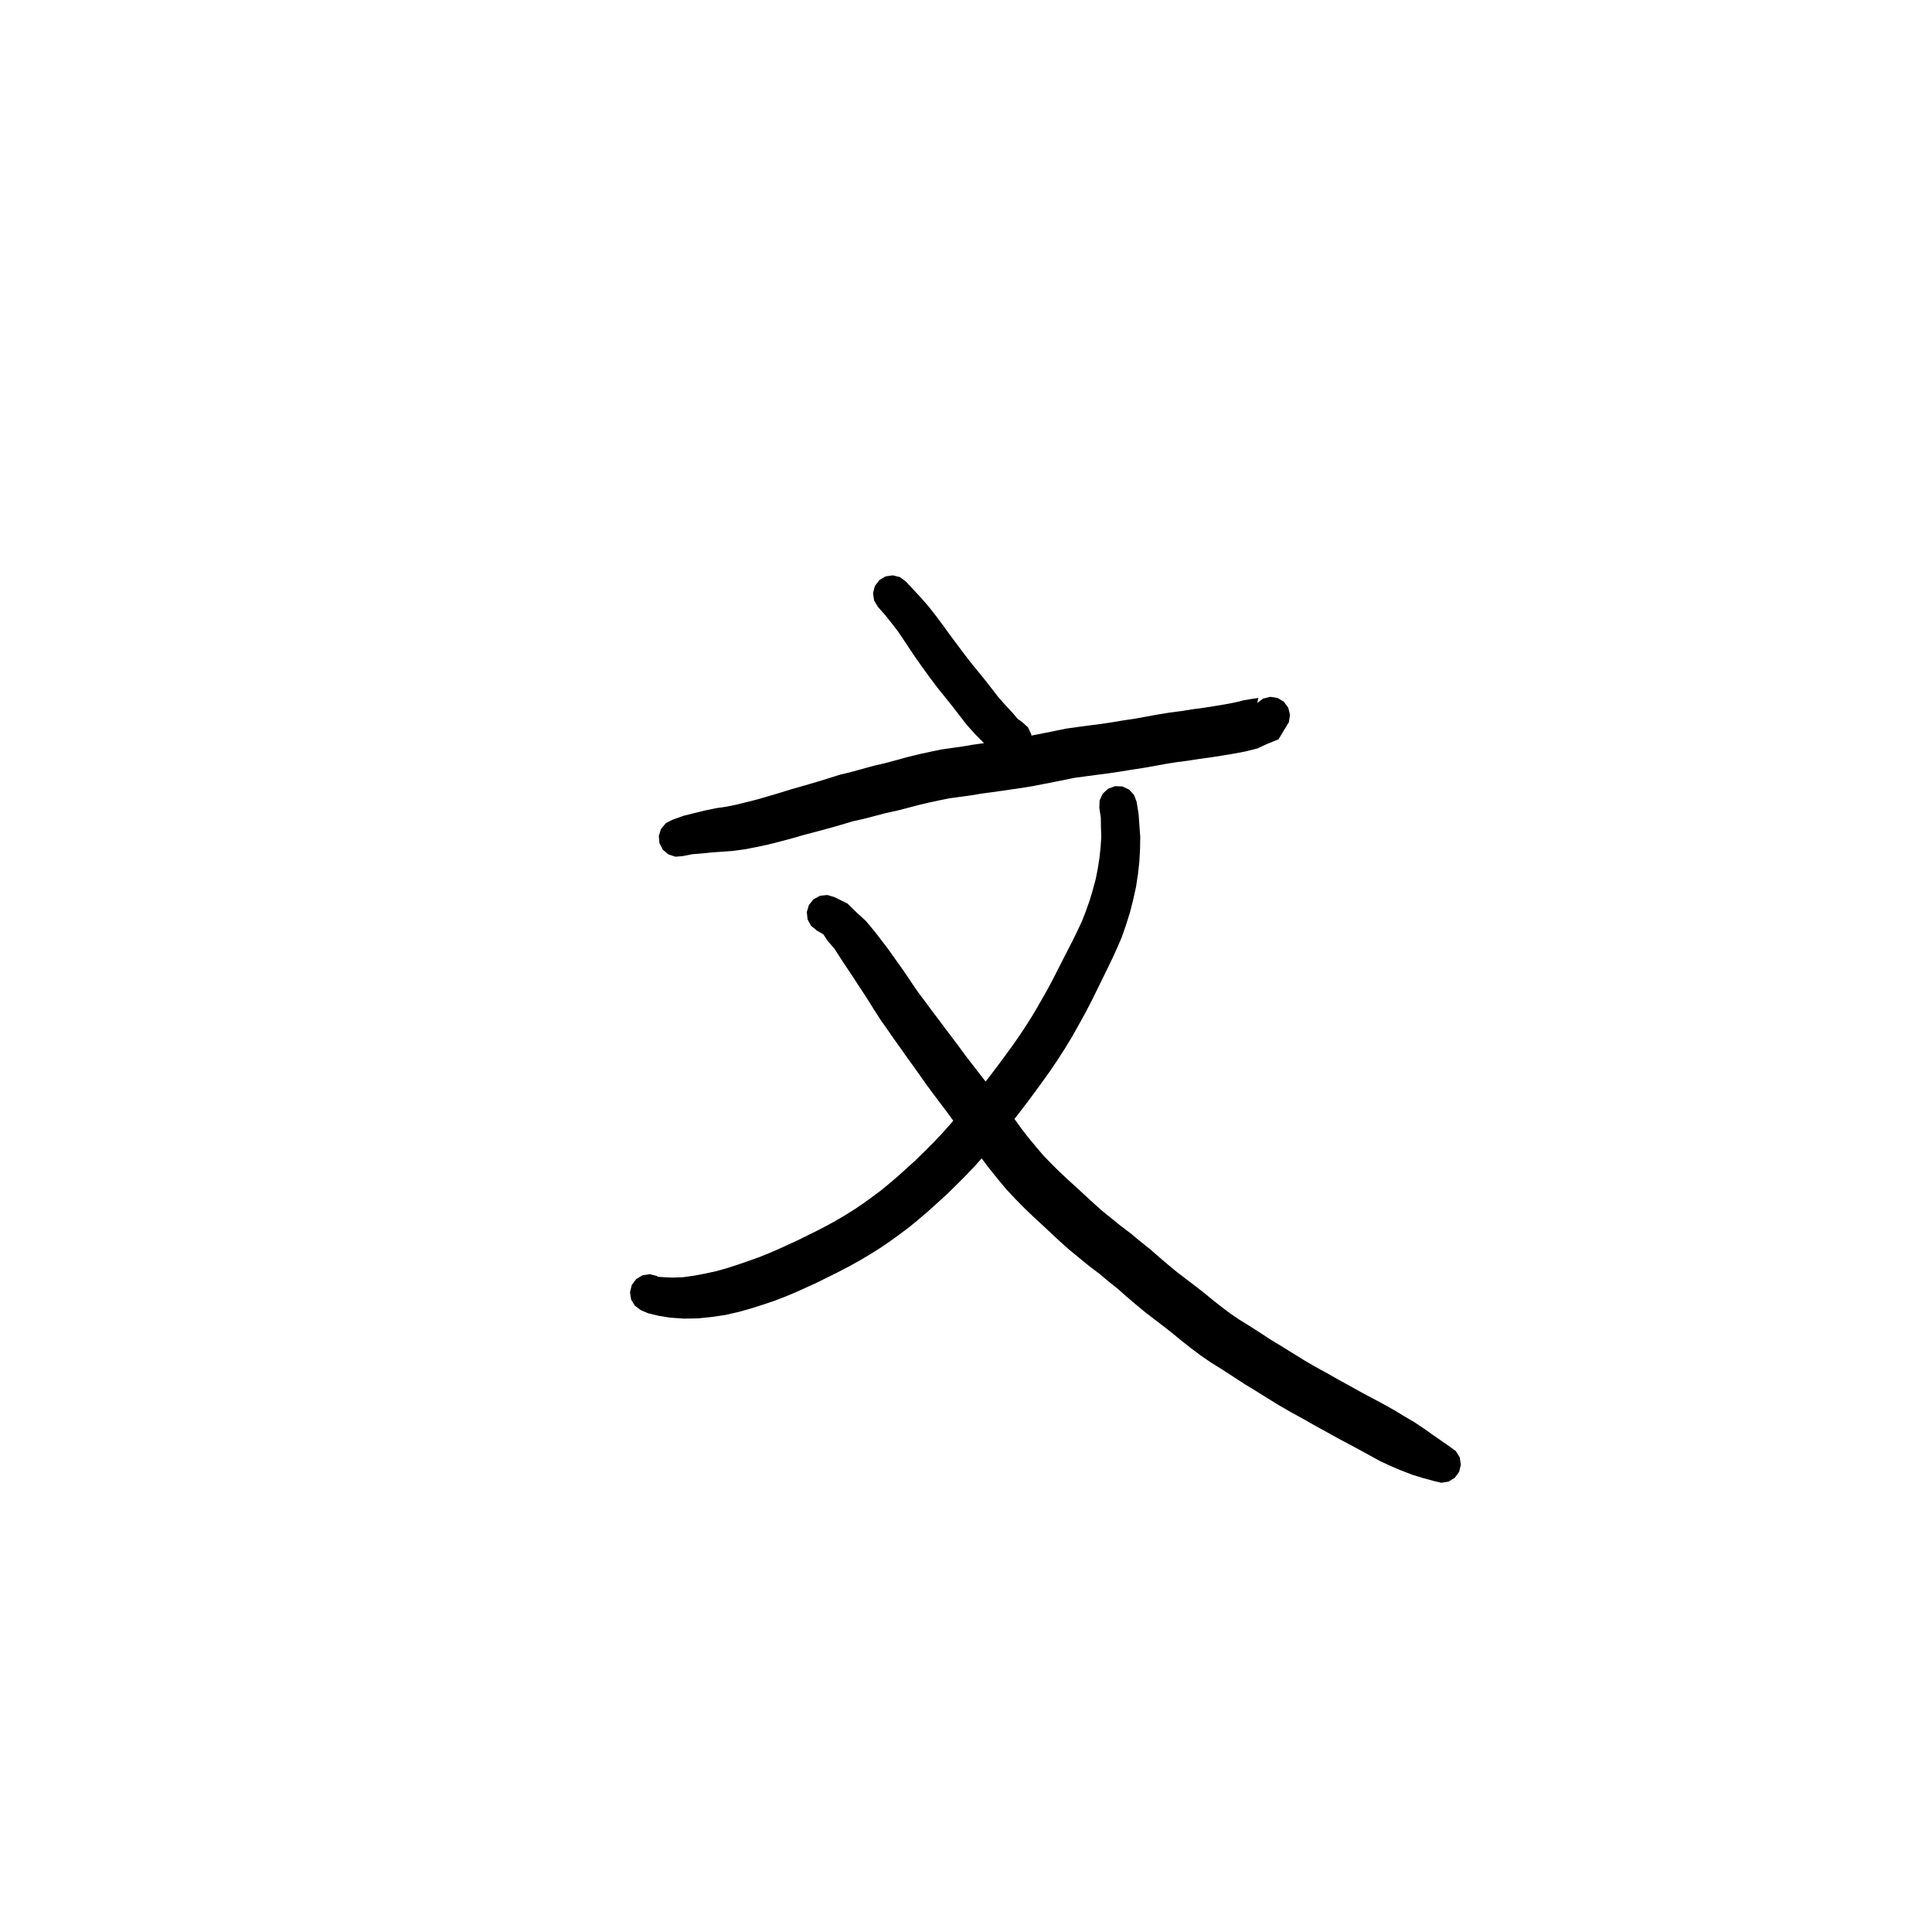
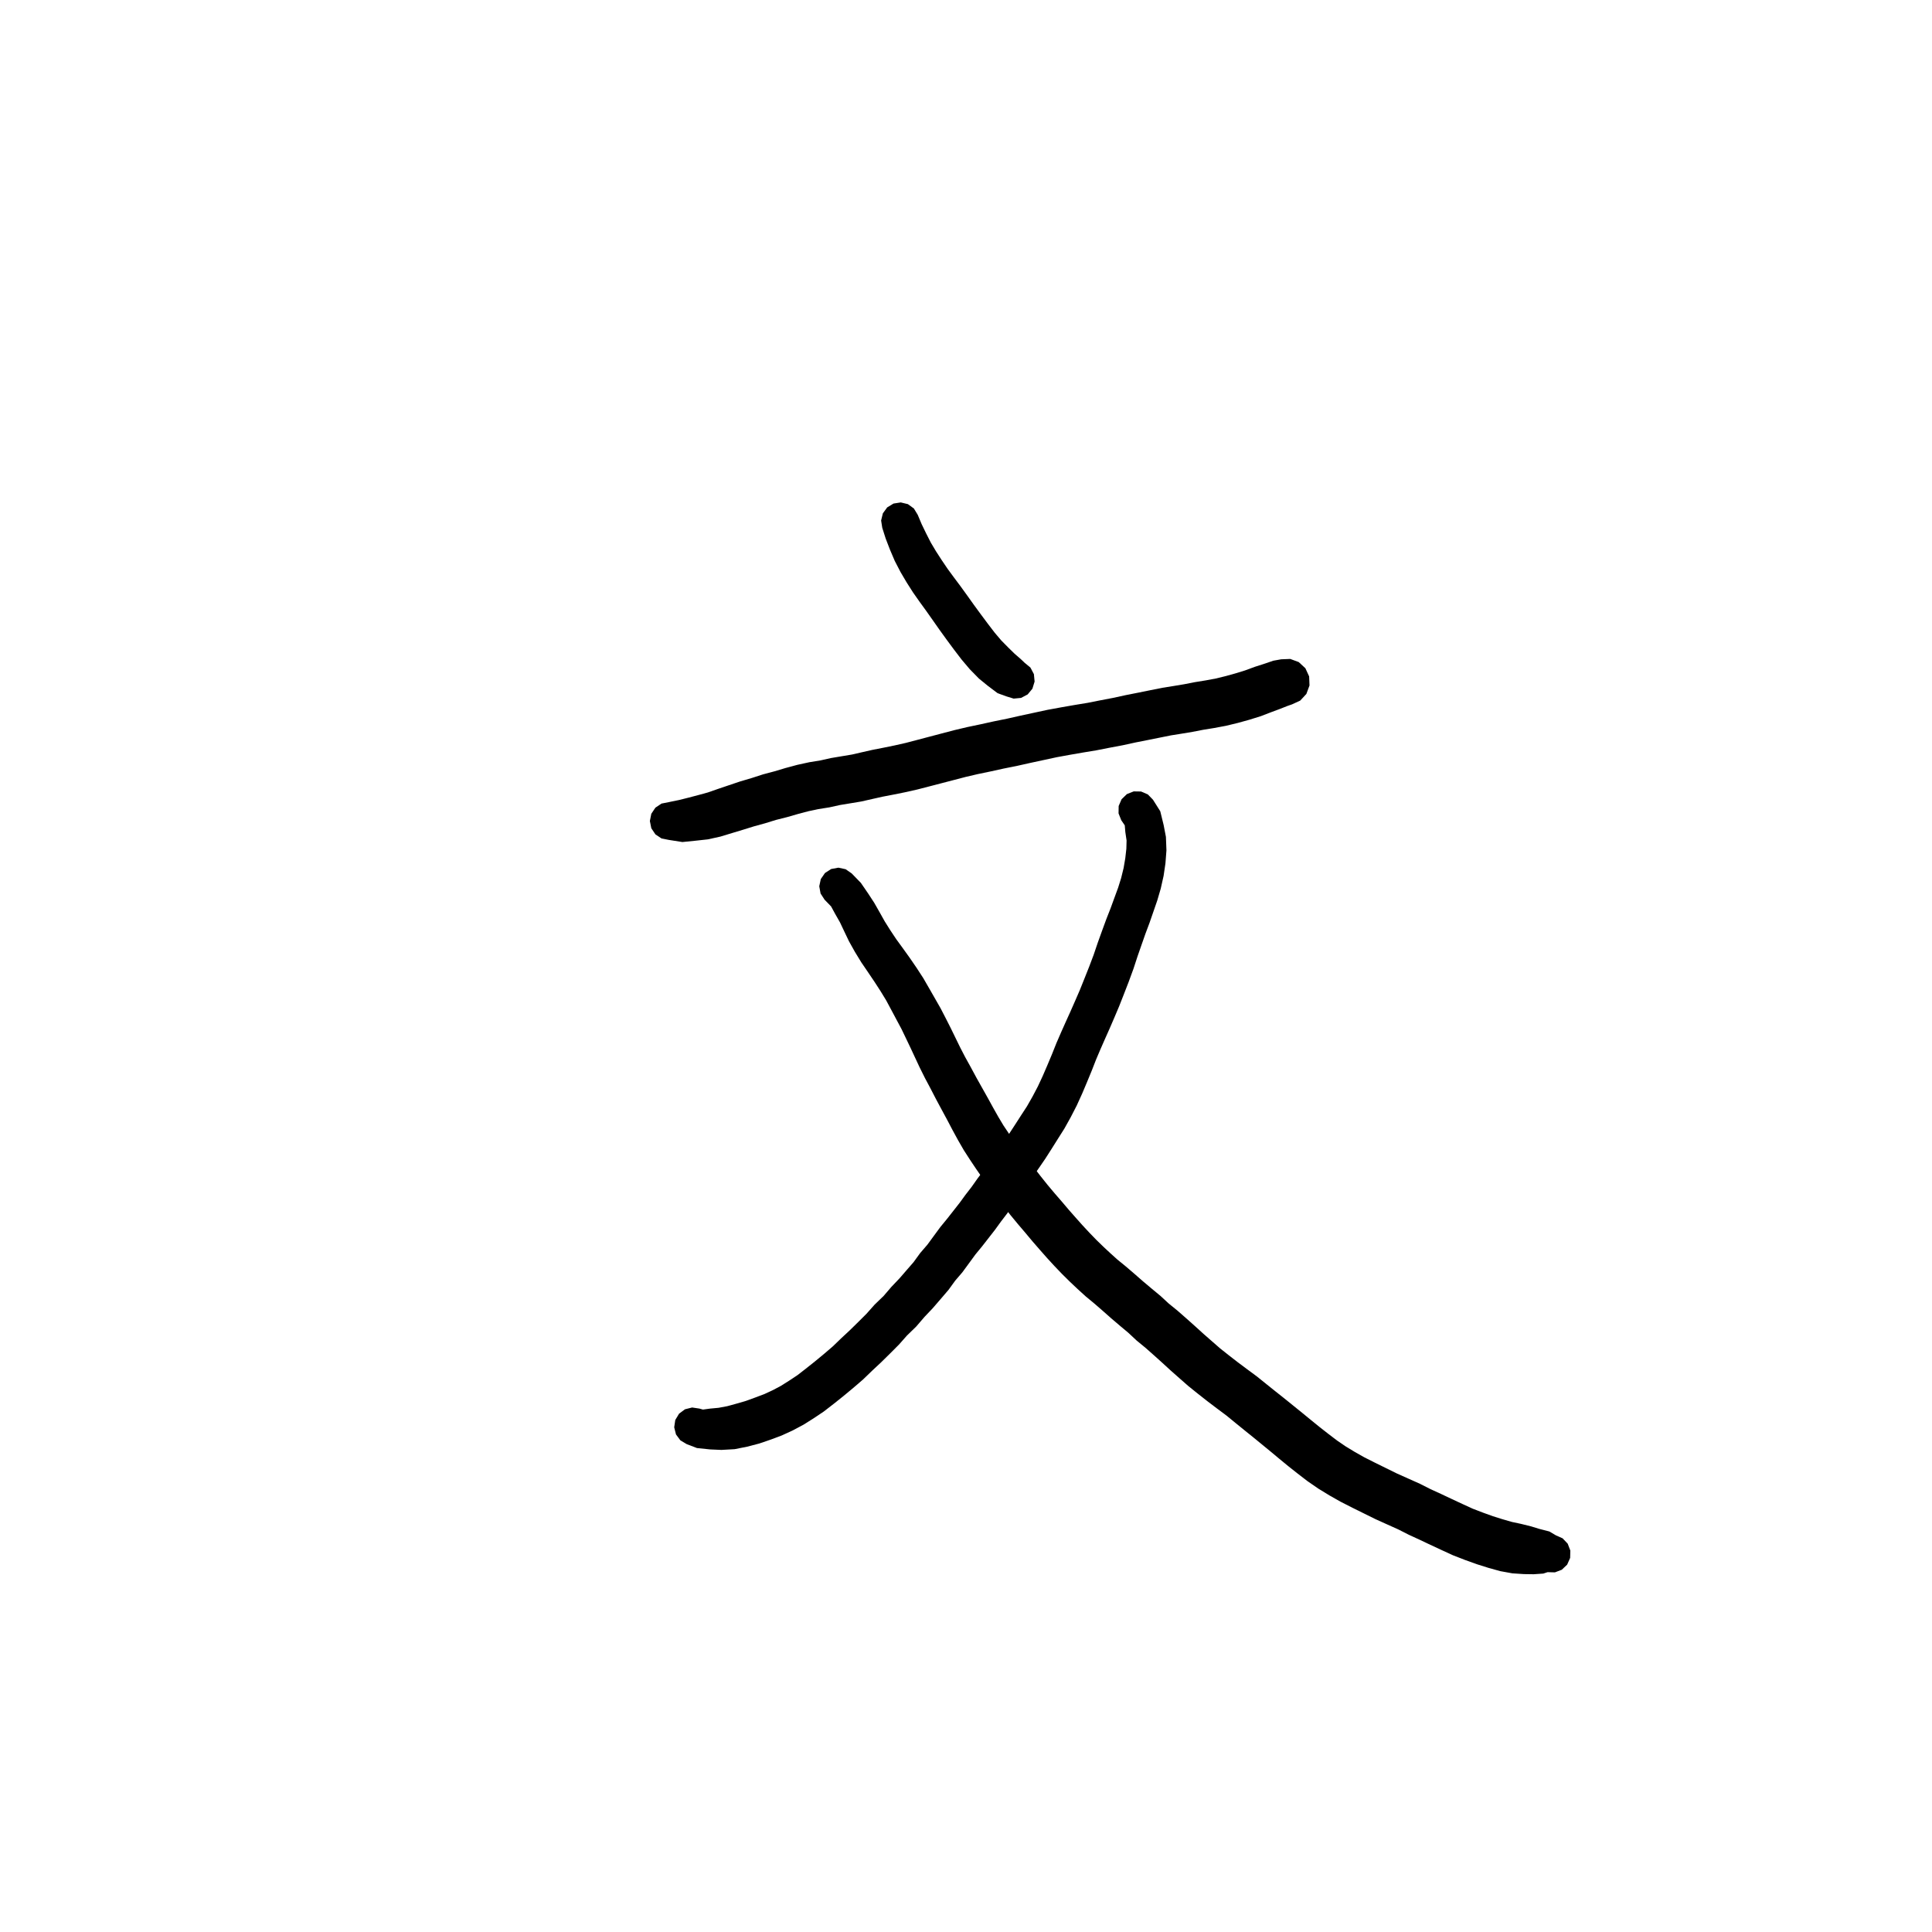
<svg xmlns="http://www.w3.org/2000/svg" viewBox="0 0 300 300" width="300" height="300">
-   <path d="M 136.322 94.237 L 137.425 95.479 L 138.472 96.795 L 139.43 98.034 L 140.299 99.322 L 141.223 100.714 L 142.197 102.172 L 143.258 103.659 L 144.339 105.154 L 145.521 106.729 L 146.716 108.214 L 147.858 109.631 L 148.931 111.022 L 150.099 112.531 L 151.378 113.965 L 152.539 115.131 L 153.928 116.568 L 155.532 117.458 L 156.673 117.867 L 157.884 117.808 L 158.981 117.291 L 159.796 116.393 L 160.205 115.251 L 160.146 114.04 L 159.628 112.943 L 158.73 112.129 L 158.047 111.646 L 157.241 110.704 L 156.16 109.537 L 155.107 108.364 L 154.079 107.037 L 152.956 105.593 L 151.765 104.127 L 150.628 102.731 L 149.523 101.287 L 148.454 99.854 L 147.41 98.46 L 146.418 97.082 L 145.374 95.684 L 144.276 94.274 L 143.085 92.905 L 141.846 91.568 L 140.662 90.294 L 139.743 89.614 L 138.633 89.337 L 137.501 89.506 L 136.521 90.095 L 135.84 91.015 L 135.564 92.125 L 135.733 93.256 Z" fill="black" fill-rule="nonzero" />
-   <path d="M 106.021 132.935 L 107.498 132.641 L 108.96 132.526 L 110.515 132.368 L 111.999 132.26 L 113.734 132.139 L 115.595 131.888 L 117.407 131.541 L 119.29 131.141 L 121.233 130.644 L 123.067 130.153 L 124.979 129.605 L 126.878 129.107 L 128.793 128.59 L 130.63 128.067 L 132.388 127.539 L 134.077 127.162 L 135.858 126.7 L 137.479 126.273 L 139.3 125.873 L 141.12 125.405 L 142.775 124.967 L 144.398 124.587 L 146.026 124.242 L 147.461 123.956 L 148.993 123.75 L 150.696 123.517 L 152.32 123.246 L 153.915 123.028 L 155.558 122.799 L 157.098 122.573 L 158.71 122.341 L 160.453 122.053 L 162.134 121.725 L 163.763 121.405 L 165.38 121.083 L 166.82 120.787 L 168.334 120.579 L 170.033 120.354 L 171.816 120.123 L 173.783 119.839 L 175.715 119.518 L 177.567 119.241 L 179.411 118.911 L 181.137 118.599 L 182.754 118.343 L 184.515 118.114 L 186.238 117.841 L 187.946 117.614 L 189.764 117.33 L 191.496 117.044 L 193.339 116.696 L 195.238 116.225 L 196.636 115.569 L 198.529 114.799 L 199.544 113.115 L 200.138 112.137 L 200.312 111.007 L 200.041 109.895 L 199.364 108.973 L 198.387 108.379 L 197.256 108.205 L 196.145 108.476 L 195.222 109.152 L 195.399 108.384 L 194.379 108.528 L 193.125 108.741 L 191.684 109.094 L 190.142 109.385 L 188.535 109.648 L 186.831 109.914 L 185.109 110.144 L 183.401 110.42 L 181.64 110.649 L 179.827 110.941 L 178.031 111.27 L 176.307 111.58 L 174.499 111.852 L 172.589 112.171 L 170.759 112.437 L 169.021 112.663 L 167.289 112.895 L 165.51 113.145 L 163.839 113.488 L 162.254 113.807 L 160.636 114.127 L 159.069 114.44 L 157.518 114.701 L 155.974 114.926 L 154.45 115.157 L 152.846 115.386 L 151.148 115.626 L 149.524 115.904 L 147.934 116.129 L 146.172 116.38 L 144.451 116.734 L 142.694 117.121 L 140.887 117.564 L 139.156 118.041 L 137.5 118.487 L 135.662 118.912 L 133.898 119.399 L 132.249 119.852 L 130.417 120.297 L 128.47 120.913 L 126.738 121.442 L 124.903 121.978 L 122.958 122.532 L 121.029 123.127 L 119.295 123.642 L 117.533 124.152 L 115.848 124.574 L 114.275 124.96 L 112.798 125.258 L 111.148 125.503 L 109.476 125.852 L 107.875 126.243 L 106.135 126.677 L 104.41 127.297 L 103.393 127.82 L 102.653 128.693 L 102.303 129.782 L 102.397 130.922 L 102.92 131.939 L 103.792 132.679 L 104.881 133.029 Z" fill="black" fill-rule="nonzero" />
-   <path d="M 170.703 125.431 L 170.933 126.949 L 170.956 128.46 L 171.008 130 L 170.902 131.513 L 170.734 133.134 L 170.485 134.747 L 170.157 136.445 L 169.697 138.157 L 169.194 139.848 L 168.61 141.489 L 167.997 143.064 L 167.323 144.496 L 166.626 145.933 L 165.874 147.398 L 165.105 148.9 L 164.292 150.495 L 163.451 152.149 L 162.562 153.806 L 161.522 155.627 L 160.491 157.412 L 159.439 159.096 L 158.355 160.733 L 157.248 162.329 L 156.197 163.766 L 155.158 165.178 L 154.145 166.516 L 153.133 167.831 L 152.047 169.207 L 151.037 170.538 L 149.912 171.845 L 148.677 173.274 L 147.415 174.731 L 146.169 176.126 L 144.866 177.491 L 143.512 178.844 L 142.156 180.177 L 140.748 181.45 L 139.369 182.694 L 138.036 183.827 L 136.707 184.918 L 135.356 185.923 L 134.027 186.88 L 132.707 187.773 L 131.266 188.675 L 129.843 189.516 L 128.394 190.315 L 126.89 191.098 L 125.293 191.883 L 123.832 192.613 L 122.335 193.294 L 120.821 193.988 L 119.36 194.618 L 117.786 195.247 L 116.171 195.823 L 114.506 196.393 L 112.899 196.914 L 111.207 197.391 L 109.48 197.763 L 107.721 198.094 L 106.076 198.325 L 104.445 198.384 L 103.216 198.332 L 102.167 198.257 L 102.004 198.133 L 100.894 197.857 L 99.763 198.027 L 98.783 198.617 L 98.103 199.537 L 97.827 200.647 L 97.997 201.779 L 98.587 202.759 L 99.507 203.438 L 100.639 203.924 L 102.365 204.337 L 104.064 204.605 L 106.23 204.756 L 108.426 204.712 L 110.556 204.494 L 112.671 204.181 L 114.776 203.696 L 116.645 203.165 L 118.457 202.591 L 120.271 201.979 L 122.082 201.282 L 123.732 200.585 L 125.328 199.861 L 126.942 199.125 L 128.5 198.345 L 130.151 197.529 L 131.803 196.665 L 133.418 195.772 L 135.014 194.829 L 136.638 193.81 L 138.154 192.782 L 139.615 191.726 L 141.146 190.581 L 142.653 189.34 L 144.11 188.094 L 145.567 186.776 L 147.086 185.397 L 148.566 183.939 L 150.002 182.502 L 151.444 180.985 L 152.805 179.452 L 154.104 177.937 L 155.339 176.484 L 156.592 175.001 L 157.686 173.541 L 158.75 172.174 L 159.796 170.79 L 160.843 169.384 L 161.907 167.914 L 163.007 166.377 L 164.186 164.634 L 165.344 162.84 L 166.487 160.957 L 167.561 159.036 L 168.625 157.107 L 169.566 155.288 L 170.416 153.557 L 171.204 151.95 L 171.945 150.433 L 172.702 148.879 L 173.423 147.298 L 174.167 145.574 L 174.835 143.672 L 175.44 141.746 L 175.943 139.777 L 176.398 137.739 L 176.71 135.686 L 176.919 133.776 L 177.025 131.875 L 177.056 129.959 L 176.925 128.16 L 176.796 126.347 L 176.493 124.511 L 176.097 123.438 L 175.32 122.598 L 174.281 122.12 L 173.138 122.075 L 172.065 122.472 L 171.225 123.249 L 170.747 124.288 Z" fill="black" fill-rule="nonzero" />
-   <path d="M 126.837 144.49 L 127.852 145.088 L 128.519 146.1 L 129.549 147.286 L 130.342 148.512 L 131.274 149.945 L 132.218 151.338 L 133.124 152.747 L 134.053 154.149 L 134.916 155.49 L 135.808 156.923 L 136.762 158.401 L 137.777 159.834 L 138.719 161.203 L 139.736 162.621 L 140.727 164.034 L 141.77 165.477 L 142.74 166.833 L 143.77 168.305 L 144.843 169.757 L 145.942 171.222 L 146.985 172.592 L 148.035 174.041 L 149.159 175.506 L 150.258 176.937 L 151.279 178.25 L 152.335 179.745 L 153.569 181.387 L 154.849 182.973 L 156.213 184.624 L 157.671 186.179 L 159.058 187.587 L 160.464 188.934 L 161.824 190.19 L 163.088 191.372 L 164.443 192.64 L 165.997 194.03 L 167.573 195.325 L 169.094 196.565 L 170.674 197.763 L 172.142 198.99 L 173.562 200.122 L 174.884 201.295 L 176.304 202.503 L 177.704 203.664 L 179.16 204.79 L 180.592 205.884 L 181.973 206.96 L 183.378 208.118 L 184.866 209.296 L 186.441 210.478 L 188.097 211.61 L 189.762 212.645 L 191.389 213.697 L 193.148 214.849 L 194.989 215.971 L 196.735 217.062 L 198.532 218.173 L 200.406 219.255 L 202.289 220.288 L 204.053 221.296 L 205.832 222.265 L 207.61 223.259 L 209.404 224.216 L 211.042 225.091 L 212.636 225.964 L 214.322 226.891 L 215.998 227.666 L 217.594 228.342 L 219.278 228.991 L 220.975 229.516 L 222.681 229.975 L 223.793 230.244 L 224.923 230.067 L 225.899 229.471 L 226.573 228.547 L 226.842 227.435 L 226.665 226.305 L 226.069 225.328 L 225.144 224.654 L 223.724 223.667 L 222.418 222.758 L 221.083 221.807 L 219.614 220.836 L 218.133 219.963 L 216.572 219.016 L 214.873 218.059 L 213.172 217.15 L 211.444 216.231 L 209.7 215.258 L 207.956 214.307 L 206.199 213.302 L 204.331 212.277 L 202.638 211.3 L 200.958 210.262 L 199.182 209.157 L 197.41 208.083 L 195.738 206.994 L 194.027 205.896 L 192.444 204.919 L 191.081 203.992 L 189.729 202.979 L 188.38 201.915 L 186.949 200.741 L 185.448 199.576 L 183.999 198.474 L 182.665 197.45 L 181.411 196.415 L 180.087 195.291 L 178.665 194.039 L 177.158 192.839 L 175.607 191.55 L 173.984 190.324 L 172.579 189.185 L 171.136 188.011 L 169.763 186.793 L 168.464 185.591 L 167.167 184.394 L 165.828 183.18 L 164.535 181.966 L 163.269 180.721 L 162.028 179.44 L 160.831 178.026 L 159.642 176.593 L 158.543 175.171 L 157.448 173.647 L 156.32 172.216 L 155.223 170.811 L 154.152 169.44 L 153.097 168.008 L 151.991 166.588 L 150.894 165.171 L 149.864 163.832 L 148.835 162.423 L 147.793 161.034 L 146.731 159.641 L 145.709 158.263 L 144.667 156.891 L 143.688 155.562 L 142.691 154.251 L 141.815 152.984 L 140.879 151.581 L 139.912 150.178 L 138.92 148.789 L 137.904 147.363 L 136.836 145.966 L 135.755 144.563 L 134.49 143.045 L 133.141 141.806 L 131.598 140.302 L 129.563 139.299 L 128.466 138.975 L 127.329 139.095 L 126.324 139.642 L 125.605 140.532 L 125.281 141.629 L 125.401 142.766 L 125.948 143.771 Z" fill="black" fill-rule="nonzero" />
+   <path d="M 136.996 81.952 L 137.527 83.622 L 138.196 85.358 L 138.939 87.1 L 139.83 88.819 L 140.778 90.428 L 141.78 92 L 142.802 93.455 L 143.819 94.856 L 144.821 96.276 L 145.875 97.779 L 146.99 99.322 L 148.132 100.867 L 149.315 102.415 L 150.591 103.922 L 152.008 105.369 L 153.376 106.484 L 154.906 107.638 L 156.298 108.141 L 157.404 108.48 L 158.555 108.37 L 159.577 107.828 L 160.314 106.936 L 160.653 105.83 L 160.543 104.678 L 160.001 103.656 L 159.109 102.92 L 158.518 102.356 L 157.547 101.512 L 156.582 100.569 L 155.484 99.454 L 154.472 98.263 L 153.414 96.884 L 152.315 95.41 L 151.234 93.934 L 150.184 92.463 L 149.128 91.002 L 148.087 89.612 L 147.142 88.324 L 146.223 86.967 L 145.341 85.604 L 144.54 84.258 L 143.819 82.844 L 143.116 81.394 L 142.503 79.937 L 141.907 78.96 L 140.984 78.285 L 139.872 78.016 L 138.742 78.192 L 137.765 78.787 L 137.09 79.711 L 136.82 80.822 Z" fill="black" fill-rule="nonzero" />
+   <path d="M 103.843 130.418 L 105.962 130.751 L 107.98 130.547 L 109.92 130.335 L 111.86 129.907 L 113.683 129.354 L 115.407 128.833 L 117.05 128.322 L 118.803 127.839 L 120.502 127.315 L 122.229 126.879 L 123.959 126.38 L 125.547 125.962 L 127.055 125.64 L 128.78 125.367 L 130.441 125.001 L 131.99 124.746 L 133.745 124.454 L 135.45 124.068 L 137.014 123.716 L 138.623 123.406 L 140.483 123.032 L 142.41 122.6 L 144.236 122.129 L 146.161 121.628 L 148.083 121.128 L 149.959 120.638 L 151.811 120.206 L 153.868 119.778 L 155.823 119.347 L 157.98 118.913 L 160.04 118.452 L 162.151 117.998 L 164.106 117.576 L 166.161 117.201 L 168.095 116.865 L 170.217 116.515 L 172.228 116.119 L 174.323 115.726 L 176.329 115.288 L 178.267 114.905 L 180.079 114.54 L 181.835 114.187 L 183.488 113.923 L 185.197 113.638 L 186.835 113.321 L 188.515 113.048 L 190.373 112.701 L 192.223 112.253 L 193.982 111.766 L 195.765 111.211 L 197.399 110.583 L 198.693 110.103 L 199.932 109.614 L 200.623 109.374 L 201.899 108.786 L 202.852 107.756 L 203.339 106.439 L 203.284 105.036 L 202.697 103.76 L 201.666 102.807 L 200.349 102.32 L 198.946 102.375 L 197.731 102.592 L 196.211 103.108 L 194.851 103.543 L 193.328 104.104 L 191.864 104.556 L 190.331 104.983 L 188.796 105.358 L 187.224 105.651 L 185.518 105.928 L 183.863 106.251 L 182.278 106.515 L 180.5 106.8 L 178.597 107.18 L 176.796 107.546 L 174.8 107.94 L 172.827 108.371 L 170.805 108.756 L 168.883 109.138 L 166.842 109.474 L 164.842 109.823 L 162.644 110.226 L 160.573 110.673 L 158.431 111.134 L 156.419 111.588 L 154.277 112.023 L 152.297 112.461 L 150.192 112.902 L 148.157 113.385 L 146.19 113.901 L 144.27 114.407 L 142.353 114.913 L 140.657 115.357 L 138.925 115.749 L 137.172 116.107 L 135.487 116.436 L 133.804 116.817 L 132.307 117.162 L 130.769 117.419 L 129.024 117.712 L 127.392 118.078 L 125.686 118.355 L 123.808 118.765 L 121.966 119.261 L 120.265 119.769 L 118.47 120.247 L 116.693 120.822 L 114.924 121.344 L 113.183 121.931 L 111.477 122.508 L 109.915 123.053 L 108.47 123.449 L 106.842 123.877 L 105.46 124.222 L 103.843 124.555 L 102.721 124.778 L 101.77 125.413 L 101.135 126.364 L 100.911 127.486 L 101.135 128.608 L 101.77 129.559 L 102.721 130.195 Z" fill="black" fill-rule="nonzero" />
+   <path d="M 174.11 127.364 L 174.653 128.161 L 174.74 129.197 L 174.934 130.508 L 174.9 131.798 L 174.733 133.271 L 174.472 134.79 L 174.092 136.34 L 173.625 137.831 L 173.041 139.421 L 172.446 141.049 L 171.794 142.711 L 171.127 144.529 L 170.464 146.368 L 169.823 148.26 L 169.111 150.144 L 168.361 152.028 L 167.664 153.762 L 166.923 155.469 L 166.22 157.064 L 165.51 158.632 L 164.786 160.255 L 164.044 161.962 L 163.344 163.716 L 162.624 165.433 L 161.91 167.087 L 161.156 168.706 L 160.318 170.296 L 159.471 171.782 L 158.528 173.231 L 157.562 174.73 L 156.631 176.156 L 155.68 177.513 L 154.684 178.914 L 153.677 180.377 L 152.757 181.727 L 151.788 183.002 L 150.878 184.292 L 149.909 185.546 L 149.001 186.791 L 148.051 188 L 147.092 189.223 L 146.006 190.548 L 144.943 191.994 L 144.017 193.259 L 142.888 194.569 L 141.861 195.983 L 140.808 197.194 L 139.696 198.479 L 138.409 199.833 L 137.202 201.24 L 135.825 202.567 L 134.545 204.006 L 133.277 205.27 L 131.97 206.553 L 130.631 207.799 L 129.333 209.053 L 127.968 210.224 L 126.553 211.393 L 125.133 212.523 L 123.831 213.532 L 122.53 214.395 L 121.257 215.197 L 120.041 215.843 L 118.711 216.462 L 117.289 217 L 115.823 217.534 L 114.347 217.962 L 112.93 218.351 L 111.593 218.602 L 110.278 218.725 L 109.148 218.877 L 108.603 218.723 L 107.472 218.555 L 106.362 218.834 L 105.444 219.516 L 104.856 220.497 L 104.689 221.629 L 104.967 222.738 L 105.649 223.657 L 106.631 224.244 L 108.221 224.852 L 110.262 225.065 L 112.011 225.142 L 114.059 225.028 L 116.027 224.638 L 117.89 224.151 L 119.672 223.542 L 121.406 222.891 L 123.141 222.092 L 124.76 221.229 L 126.322 220.247 L 127.904 219.189 L 129.438 218.002 L 130.945 216.799 L 132.458 215.545 L 134.019 214.2 L 135.421 212.846 L 136.781 211.577 L 138.172 210.207 L 139.603 208.772 L 140.839 207.374 L 142.252 206.003 L 143.561 204.483 L 144.835 203.139 L 146.056 201.724 L 147.291 200.282 L 148.321 198.86 L 149.434 197.564 L 150.52 196.083 L 151.469 194.785 L 152.487 193.548 L 153.495 192.256 L 154.512 190.949 L 155.434 189.678 L 156.432 188.371 L 157.351 187.053 L 158.349 185.722 L 159.351 184.236 L 160.311 182.817 L 161.281 181.429 L 162.297 179.949 L 163.287 178.402 L 164.242 176.882 L 165.265 175.267 L 166.248 173.505 L 167.195 171.665 L 168.041 169.807 L 168.791 168.03 L 169.535 166.225 L 170.208 164.503 L 170.883 162.917 L 171.577 161.338 L 172.285 159.75 L 172.999 158.097 L 173.768 156.282 L 174.489 154.449 L 175.249 152.491 L 176.001 150.44 L 176.64 148.49 L 177.258 146.716 L 177.872 144.965 L 178.501 143.288 L 179.094 141.577 L 179.699 139.828 L 180.239 137.98 L 180.682 136.008 L 180.971 134.051 L 181.124 132.047 L 181.044 129.953 L 180.689 128.108 L 180.166 125.973 L 179.033 124.179 L 178.236 123.358 L 177.186 122.905 L 176.042 122.888 L 174.979 123.31 L 174.158 124.107 L 173.705 125.157 L 173.688 126.301 Z" fill="black" fill-rule="nonzero" />
+   <path d="M 128.04 139.705 L 129.053 140.75 L 129.667 141.881 L 130.432 143.224 L 131.08 144.592 L 131.825 146.155 L 132.751 147.81 L 133.751 149.445 L 134.796 150.981 L 135.803 152.472 L 136.747 153.932 L 137.594 155.319 L 138.392 156.803 L 139.211 158.342 L 139.98 159.779 L 140.676 161.225 L 141.377 162.691 L 142.064 164.165 L 142.802 165.743 L 143.631 167.408 L 144.5 169.04 L 145.359 170.702 L 146.251 172.362 L 147.099 173.933 L 147.91 175.477 L 148.755 177.03 L 149.658 178.594 L 150.628 180.101 L 151.585 181.528 L 152.562 182.946 L 153.621 184.437 L 154.697 185.813 L 155.74 187.19 L 156.901 188.671 L 158.088 190.107 L 159.21 191.423 L 160.313 192.743 L 161.461 194.063 L 162.565 195.316 L 163.71 196.564 L 164.892 197.801 L 166.121 199.016 L 167.318 200.148 L 168.598 201.311 L 169.907 202.394 L 171.183 203.501 L 172.518 204.681 L 173.902 205.862 L 175.207 206.954 L 176.498 208.159 L 177.904 209.315 L 179.185 210.45 L 180.485 211.619 L 181.799 212.824 L 183.151 214.018 L 184.52 215.222 L 185.974 216.392 L 187.477 217.574 L 188.998 218.728 L 190.448 219.81 L 191.847 220.957 L 193.273 222.115 L 194.635 223.212 L 195.968 224.304 L 197.301 225.396 L 198.621 226.497 L 200.027 227.652 L 201.467 228.792 L 203.029 229.994 L 204.731 231.165 L 206.452 232.217 L 208.166 233.187 L 210.019 234.131 L 211.798 235.01 L 213.577 235.89 L 215.424 236.723 L 217.126 237.488 L 218.732 238.304 L 220.426 239.083 L 222.107 239.881 L 223.797 240.667 L 225.608 241.499 L 227.478 242.226 L 229.31 242.885 L 231.113 243.453 L 232.953 243.965 L 234.845 244.308 L 236.624 244.425 L 238.142 244.447 L 239.641 244.344 L 240.303 244.125 L 241.446 244.156 L 242.515 243.747 L 243.345 242.96 L 243.811 241.915 L 243.841 240.771 L 243.432 239.703 L 242.645 238.873 L 241.6 238.407 L 240.584 237.808 L 239.003 237.4 L 237.731 237.01 L 236.171 236.624 L 234.77 236.326 L 233.361 235.923 L 231.825 235.439 L 230.227 234.863 L 228.667 234.263 L 227.093 233.541 L 225.444 232.773 L 223.74 231.969 L 222.141 231.239 L 220.499 230.408 L 218.633 229.572 L 216.913 228.804 L 215.262 227.991 L 213.518 227.133 L 211.85 226.292 L 210.407 225.478 L 208.973 224.609 L 207.609 223.677 L 206.244 222.637 L 204.894 221.581 L 203.555 220.495 L 202.221 219.4 L 200.856 218.297 L 199.491 217.193 L 198.108 216.095 L 196.698 214.966 L 195.169 213.734 L 193.6 212.575 L 192.148 211.488 L 190.724 210.383 L 189.433 209.357 L 188.195 208.274 L 186.894 207.136 L 185.602 205.961 L 184.249 204.753 L 182.831 203.509 L 181.492 202.423 L 180.222 201.25 L 178.782 200.055 L 177.467 198.948 L 176.15 197.796 L 174.773 196.616 L 173.52 195.595 L 172.423 194.608 L 171.332 193.59 L 170.228 192.518 L 169.169 191.423 L 168.118 190.292 L 167.072 189.121 L 165.979 187.879 L 164.887 186.592 L 163.767 185.301 L 162.667 183.992 L 161.586 182.638 L 160.525 181.27 L 159.498 179.993 L 158.545 178.693 L 157.599 177.368 L 156.681 176.05 L 155.821 174.767 L 155.032 173.449 L 154.23 172.029 L 153.394 170.508 L 152.504 168.923 L 151.613 167.335 L 150.734 165.704 L 149.865 164.134 L 149.093 162.643 L 148.368 161.156 L 147.636 159.657 L 146.873 158.15 L 146.06 156.577 L 145.182 155.041 L 144.309 153.516 L 143.369 151.889 L 142.34 150.303 L 141.271 148.744 L 140.175 147.216 L 139.161 145.825 L 138.241 144.441 L 137.383 143.077 L 136.619 141.713 L 135.757 140.199 L 134.783 138.707 L 133.674 137.093 L 132.248 135.623 L 131.307 134.973 L 130.189 134.732 L 129.063 134.939 L 128.103 135.559 L 127.453 136.501 L 127.213 137.619 L 127.419 138.744 Z" fill="black" fill-rule="nonzero" />
</svg>
